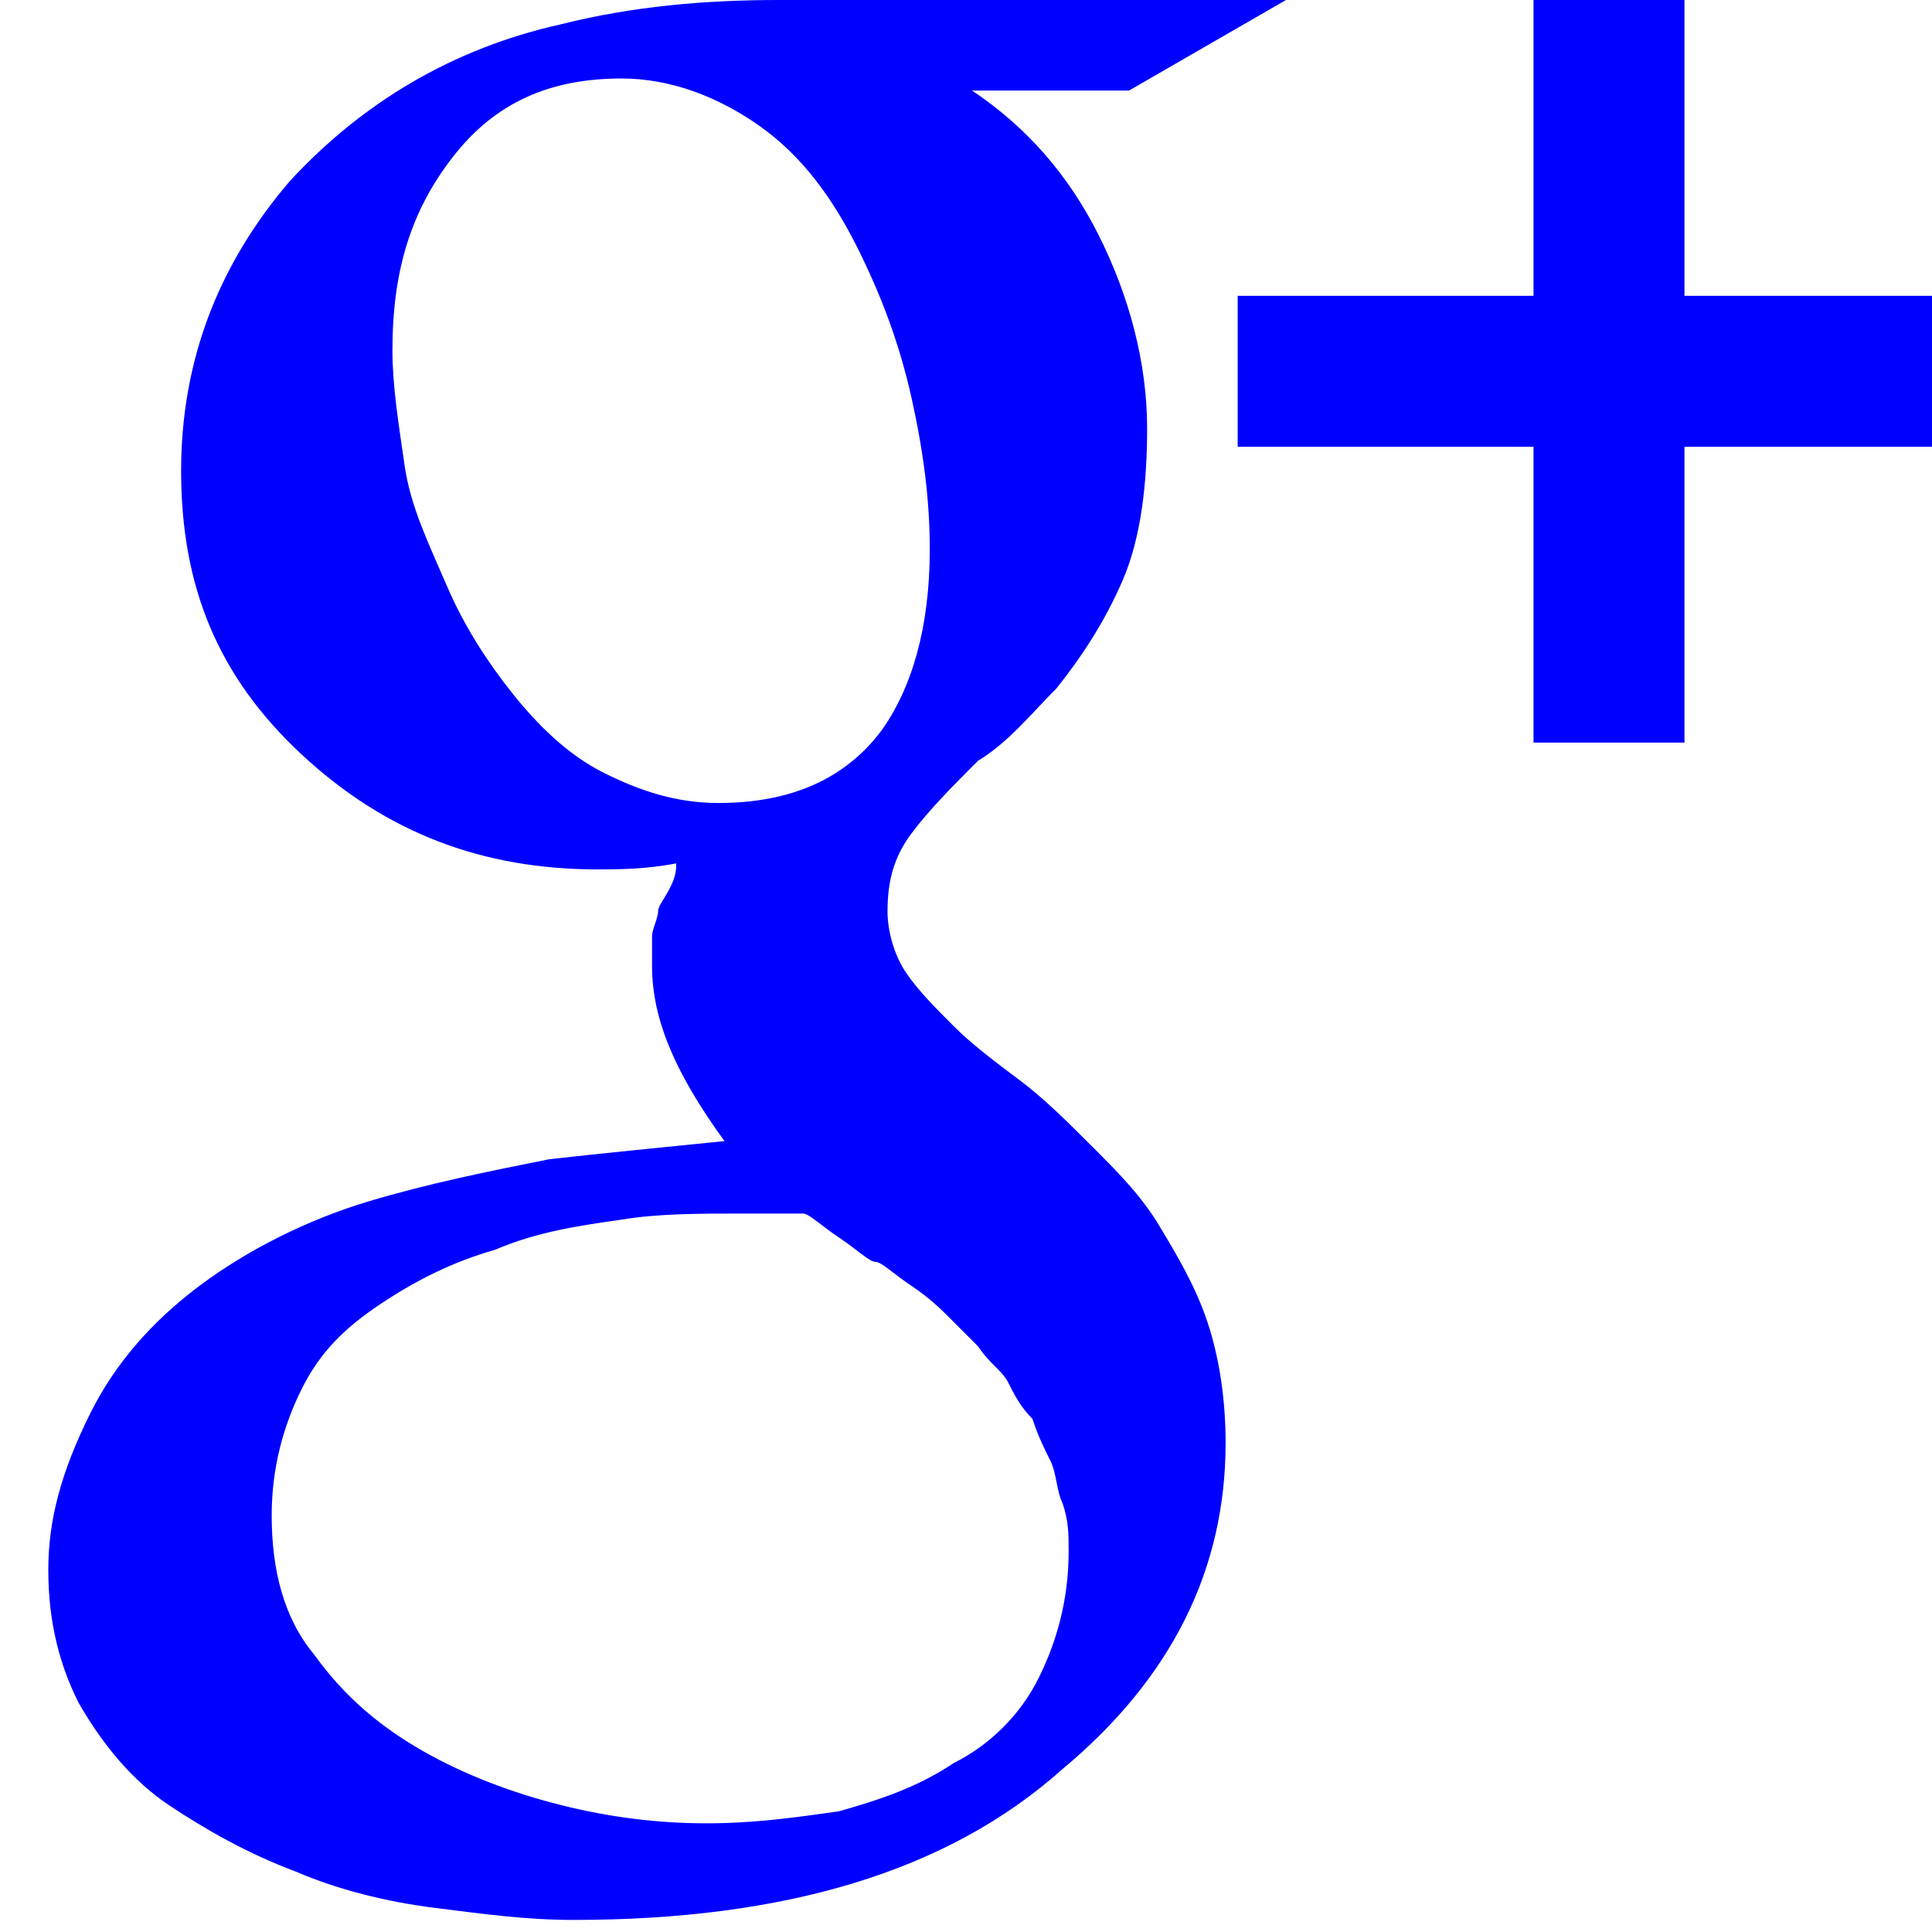
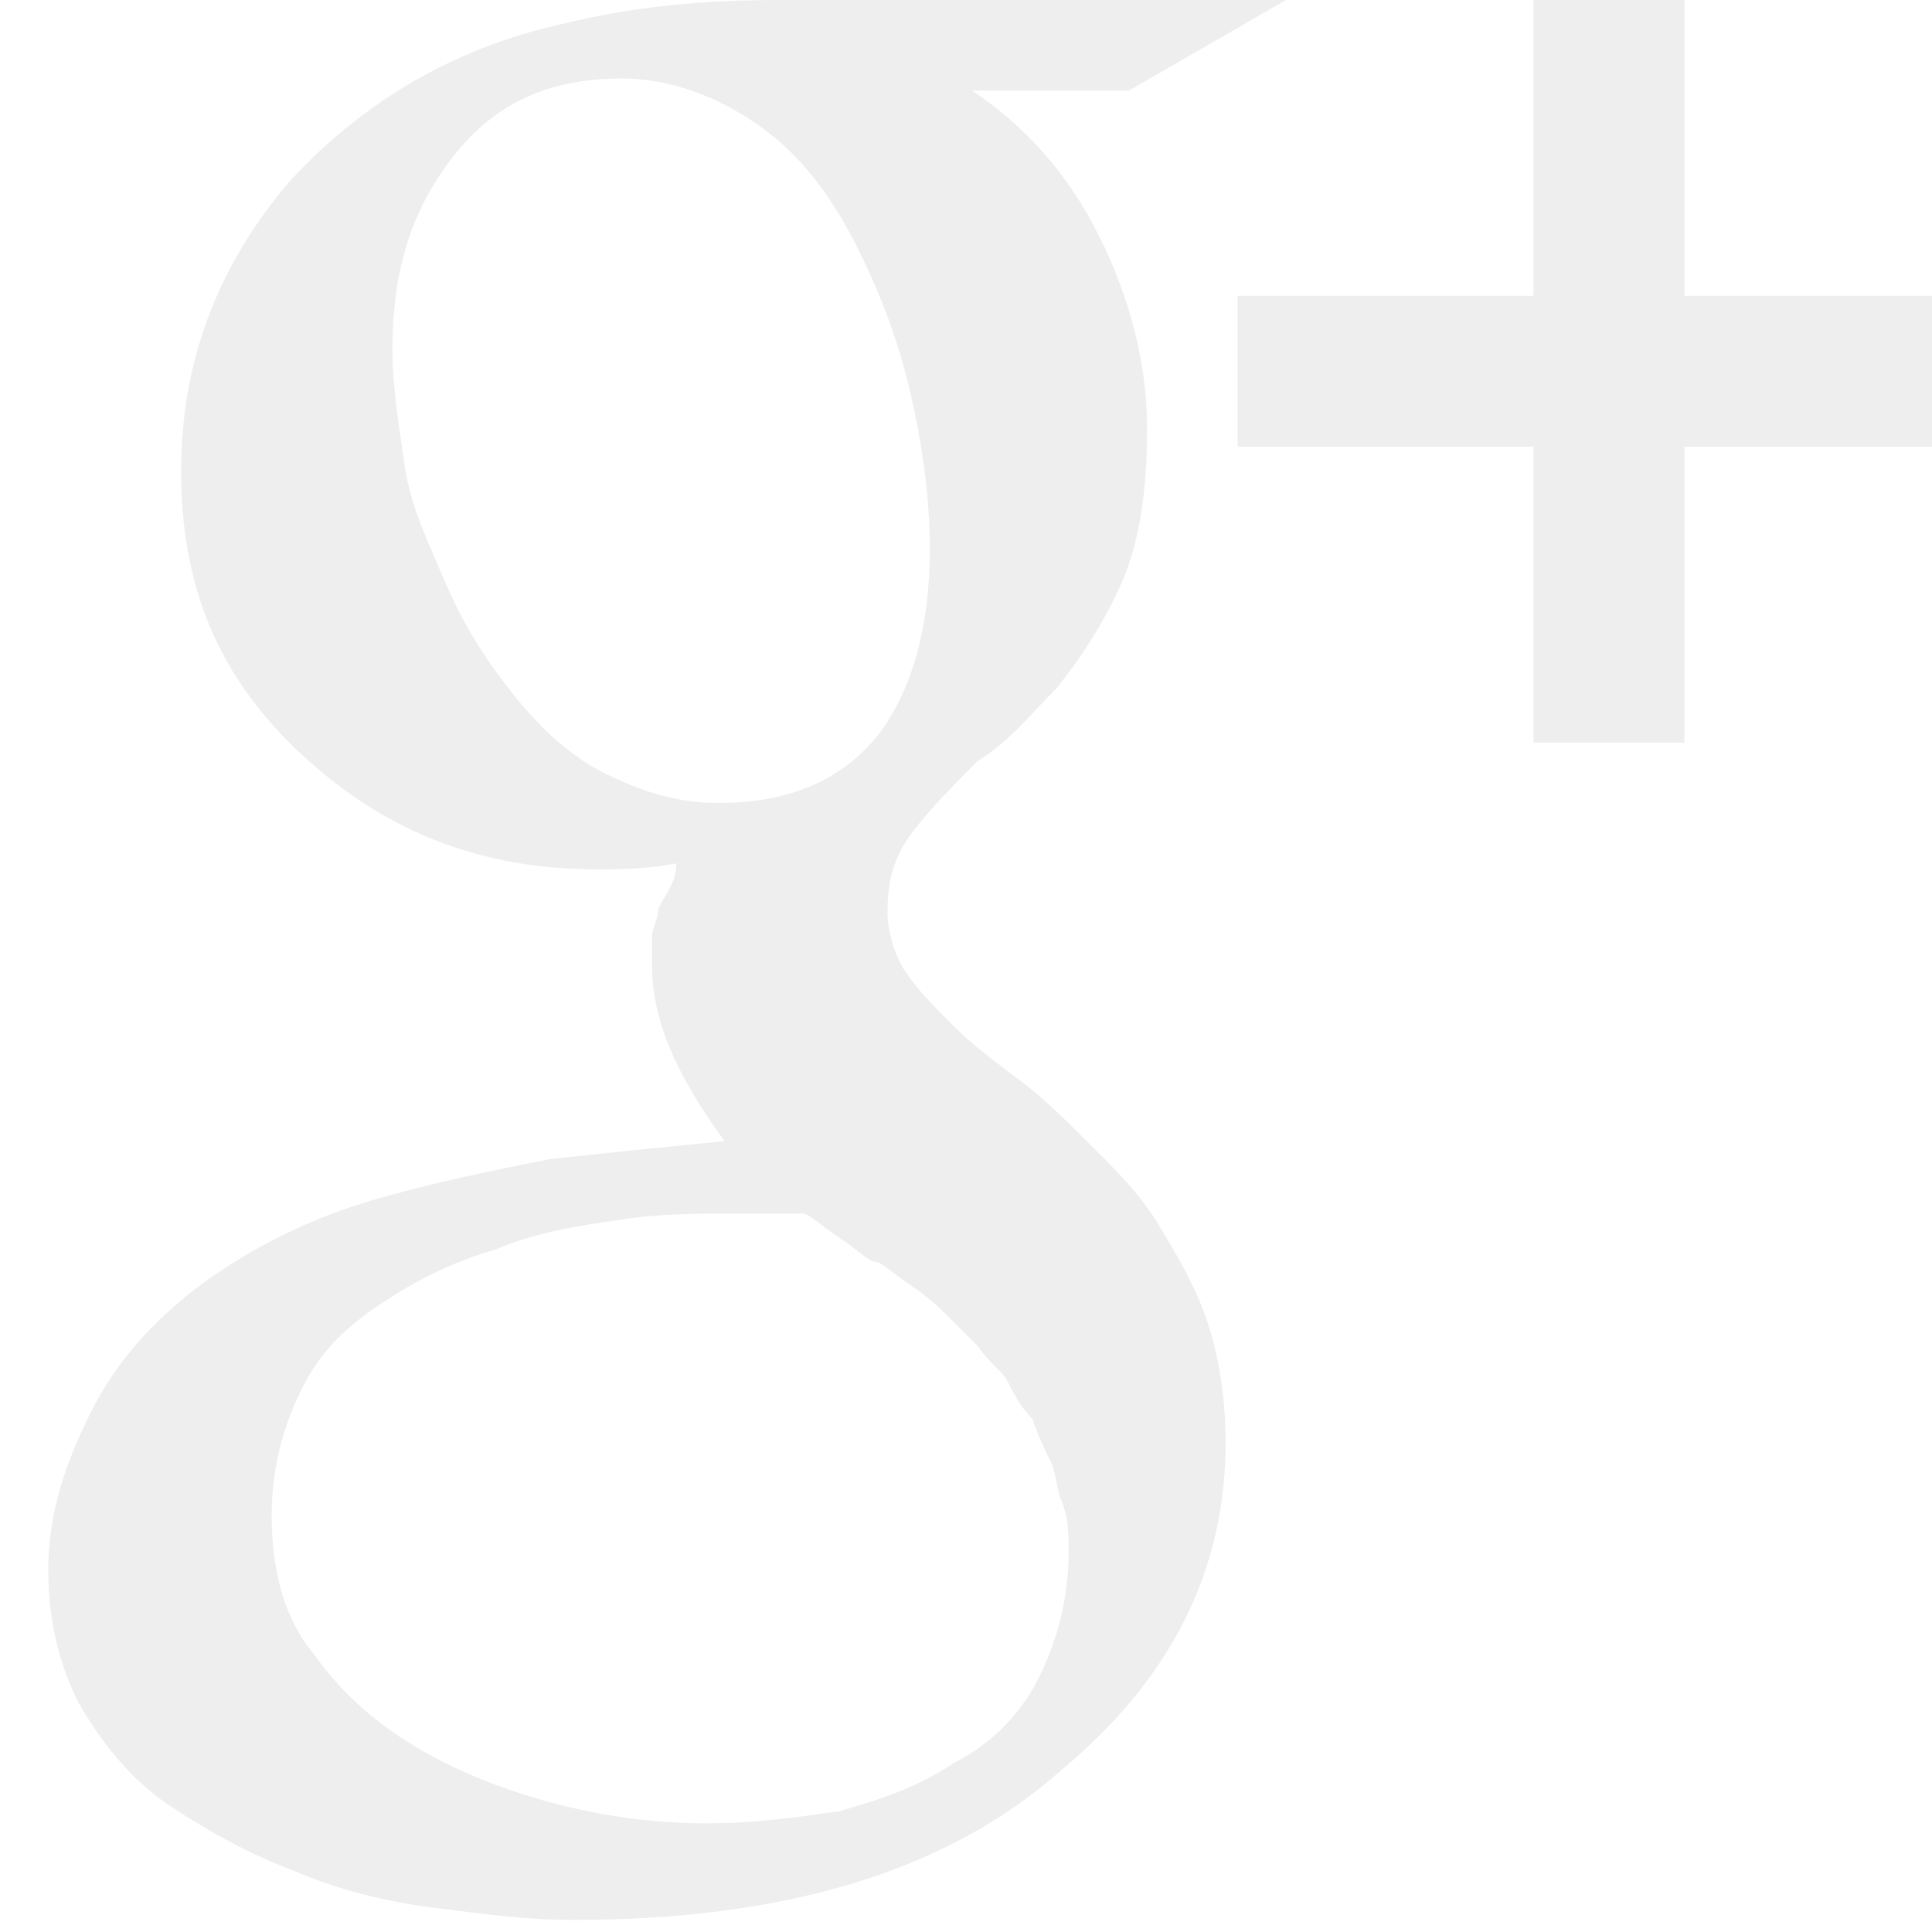
<svg xmlns="http://www.w3.org/2000/svg" version="1.1" id="Layer_1" x="0px" y="0px" viewBox="0 0 32 32" style="enable-background:new 0 0 32 32;" xml:space="preserve">
-   <path fill="blue" d="M17.7,25.7c0-0.3,0-0.5-0.1-0.8c-0.1-0.2-0.1-0.5-0.2-0.7c-0.1-0.2-0.2-0.4-0.3-0.7c-0.2-0.2-0.3-0.4-0.4-0.6  c-0.1-0.2-0.3-0.3-0.5-0.6c-0.2-0.2-0.4-0.4-0.5-0.5c-0.1-0.1-0.3-0.3-0.6-0.5c-0.3-0.2-0.5-0.4-0.6-0.4s-0.3-0.2-0.6-0.4  c-0.3-0.2-0.5-0.4-0.6-0.4c-0.2,0-0.5,0-1,0c-0.7,0-1.4,0-2,0.1c-0.7,0.1-1.4,0.2-2.1,0.5c-0.7,0.2-1.3,0.5-1.9,0.9s-1,0.8-1.3,1.4  c-0.3,0.6-0.5,1.3-0.5,2.1c0,0.9,0.2,1.7,0.7,2.3c0.5,0.7,1.1,1.2,1.8,1.6s1.5,0.7,2.3,0.9s1.6,0.3,2.4,0.3c0.8,0,1.5-0.1,2.2-0.2  c0.7-0.2,1.3-0.4,1.9-0.8c0.6-0.3,1.1-0.8,1.4-1.4C17.5,27.2,17.7,26.5,17.7,25.7z M15.4,9.1c0-0.8-0.1-1.6-0.3-2.5  c-0.2-0.9-0.5-1.7-0.9-2.5c-0.4-0.8-0.9-1.5-1.6-2c-0.7-0.5-1.5-0.8-2.3-0.8c-1.2,0-2.1,0.4-2.8,1.3c-0.7,0.9-1,1.9-1,3.2  c0,0.6,0.1,1.2,0.2,1.9c0.1,0.7,0.4,1.3,0.7,2c0.3,0.7,0.7,1.3,1.1,1.8c0.4,0.5,0.9,1,1.5,1.3c0.6,0.3,1.2,0.5,1.9,0.5  c1.2,0,2.1-0.4,2.7-1.2C15.1,11.4,15.4,10.4,15.4,9.1z M12.9,0h8.4l-2.6,1.5h-2.6c0.9,0.6,1.6,1.4,2.1,2.4s0.8,2.1,0.8,3.2  c0,0.9-0.1,1.8-0.4,2.5c-0.3,0.7-0.7,1.3-1.1,1.8c-0.4,0.4-0.8,0.9-1.3,1.2c-0.4,0.4-0.8,0.8-1.1,1.2c-0.3,0.4-0.4,0.8-0.4,1.3  c0,0.3,0.1,0.7,0.3,1c0.2,0.3,0.5,0.6,0.8,0.9c0.3,0.3,0.7,0.6,1.1,0.9c0.4,0.3,0.8,0.7,1.2,1.1c0.4,0.4,0.8,0.8,1.1,1.3  c0.3,0.5,0.6,1,0.8,1.6c0.2,0.6,0.3,1.3,0.3,2c0,2.1-0.9,3.9-2.7,5.4c-1.9,1.7-4.6,2.5-8.1,2.5c-0.8,0-1.5-0.1-2.3-0.2  c-0.8-0.1-1.6-0.3-2.3-0.6c-0.8-0.3-1.5-0.7-2.1-1.1c-0.6-0.4-1.1-1-1.5-1.7C1,27.6,0.8,26.9,0.8,26c0-0.8,0.2-1.6,0.7-2.6  c0.4-0.8,1-1.5,1.8-2.1c0.8-0.6,1.8-1.1,2.8-1.4c1-0.3,2-0.5,3-0.7c0.9-0.1,1.9-0.2,2.9-0.3c-0.8-1.1-1.2-2-1.2-2.9  c0-0.2,0-0.3,0-0.5c0-0.1,0.1-0.3,0.1-0.4c0-0.1,0.1-0.2,0.2-0.4c0.1-0.2,0.1-0.3,0.1-0.4c-0.5,0.1-1,0.1-1.3,0.1  c-1.9,0-3.5-0.6-4.9-1.9c-1.4-1.3-2-2.8-2-4.7c0-1.8,0.6-3.4,1.8-4.8C6,1.7,7.5,0.8,9.3,0.4C10.5,0.1,11.7,0,12.9,0z M32.8,4.9v2.5  h-4.9v4.9h-2.5V7.4h-4.9V4.9h4.9V0h2.5v4.9H32.8z" />
+   <path fill="#eee" d="M17.7,25.7c0-0.3,0-0.5-0.1-0.8c-0.1-0.2-0.1-0.5-0.2-0.7c-0.1-0.2-0.2-0.4-0.3-0.7c-0.2-0.2-0.3-0.4-0.4-0.6  c-0.1-0.2-0.3-0.3-0.5-0.6c-0.2-0.2-0.4-0.4-0.5-0.5c-0.1-0.1-0.3-0.3-0.6-0.5c-0.3-0.2-0.5-0.4-0.6-0.4s-0.3-0.2-0.6-0.4  c-0.3-0.2-0.5-0.4-0.6-0.4c-0.2,0-0.5,0-1,0c-0.7,0-1.4,0-2,0.1c-0.7,0.1-1.4,0.2-2.1,0.5c-0.7,0.2-1.3,0.5-1.9,0.9s-1,0.8-1.3,1.4  c-0.3,0.6-0.5,1.3-0.5,2.1c0,0.9,0.2,1.7,0.7,2.3c0.5,0.7,1.1,1.2,1.8,1.6s1.5,0.7,2.3,0.9s1.6,0.3,2.4,0.3c0.8,0,1.5-0.1,2.2-0.2  c0.7-0.2,1.3-0.4,1.9-0.8c0.6-0.3,1.1-0.8,1.4-1.4C17.5,27.2,17.7,26.5,17.7,25.7z M15.4,9.1c0-0.8-0.1-1.6-0.3-2.5  c-0.2-0.9-0.5-1.7-0.9-2.5c-0.4-0.8-0.9-1.5-1.6-2c-0.7-0.5-1.5-0.8-2.3-0.8c-1.2,0-2.1,0.4-2.8,1.3c-0.7,0.9-1,1.9-1,3.2  c0,0.6,0.1,1.2,0.2,1.9c0.1,0.7,0.4,1.3,0.7,2c0.3,0.7,0.7,1.3,1.1,1.8c0.4,0.5,0.9,1,1.5,1.3c0.6,0.3,1.2,0.5,1.9,0.5  c1.2,0,2.1-0.4,2.7-1.2C15.1,11.4,15.4,10.4,15.4,9.1z M12.9,0h8.4l-2.6,1.5h-2.6c0.9,0.6,1.6,1.4,2.1,2.4s0.8,2.1,0.8,3.2  c0,0.9-0.1,1.8-0.4,2.5c-0.3,0.7-0.7,1.3-1.1,1.8c-0.4,0.4-0.8,0.9-1.3,1.2c-0.4,0.4-0.8,0.8-1.1,1.2c-0.3,0.4-0.4,0.8-0.4,1.3  c0,0.3,0.1,0.7,0.3,1c0.2,0.3,0.5,0.6,0.8,0.9c0.3,0.3,0.7,0.6,1.1,0.9c0.4,0.3,0.8,0.7,1.2,1.1c0.4,0.4,0.8,0.8,1.1,1.3  c0.3,0.5,0.6,1,0.8,1.6c0.2,0.6,0.3,1.3,0.3,2c0,2.1-0.9,3.9-2.7,5.4c-1.9,1.7-4.6,2.5-8.1,2.5c-0.8,0-1.5-0.1-2.3-0.2  c-0.8-0.1-1.6-0.3-2.3-0.6c-0.8-0.3-1.5-0.7-2.1-1.1c-0.6-0.4-1.1-1-1.5-1.7C1,27.6,0.8,26.9,0.8,26c0-0.8,0.2-1.6,0.7-2.6  c0.4-0.8,1-1.5,1.8-2.1c0.8-0.6,1.8-1.1,2.8-1.4c1-0.3,2-0.5,3-0.7c0.9-0.1,1.9-0.2,2.9-0.3c-0.8-1.1-1.2-2-1.2-2.9  c0-0.2,0-0.3,0-0.5c0-0.1,0.1-0.3,0.1-0.4c0-0.1,0.1-0.2,0.2-0.4c0.1-0.2,0.1-0.3,0.1-0.4c-0.5,0.1-1,0.1-1.3,0.1  c-1.9,0-3.5-0.6-4.9-1.9c-1.4-1.3-2-2.8-2-4.7c0-1.8,0.6-3.4,1.8-4.8C6,1.7,7.5,0.8,9.3,0.4C10.5,0.1,11.7,0,12.9,0z M32.8,4.9v2.5  h-4.9v4.9h-2.5V7.4h-4.9V4.9h4.9V0h2.5v4.9H32.8z" />
</svg>
